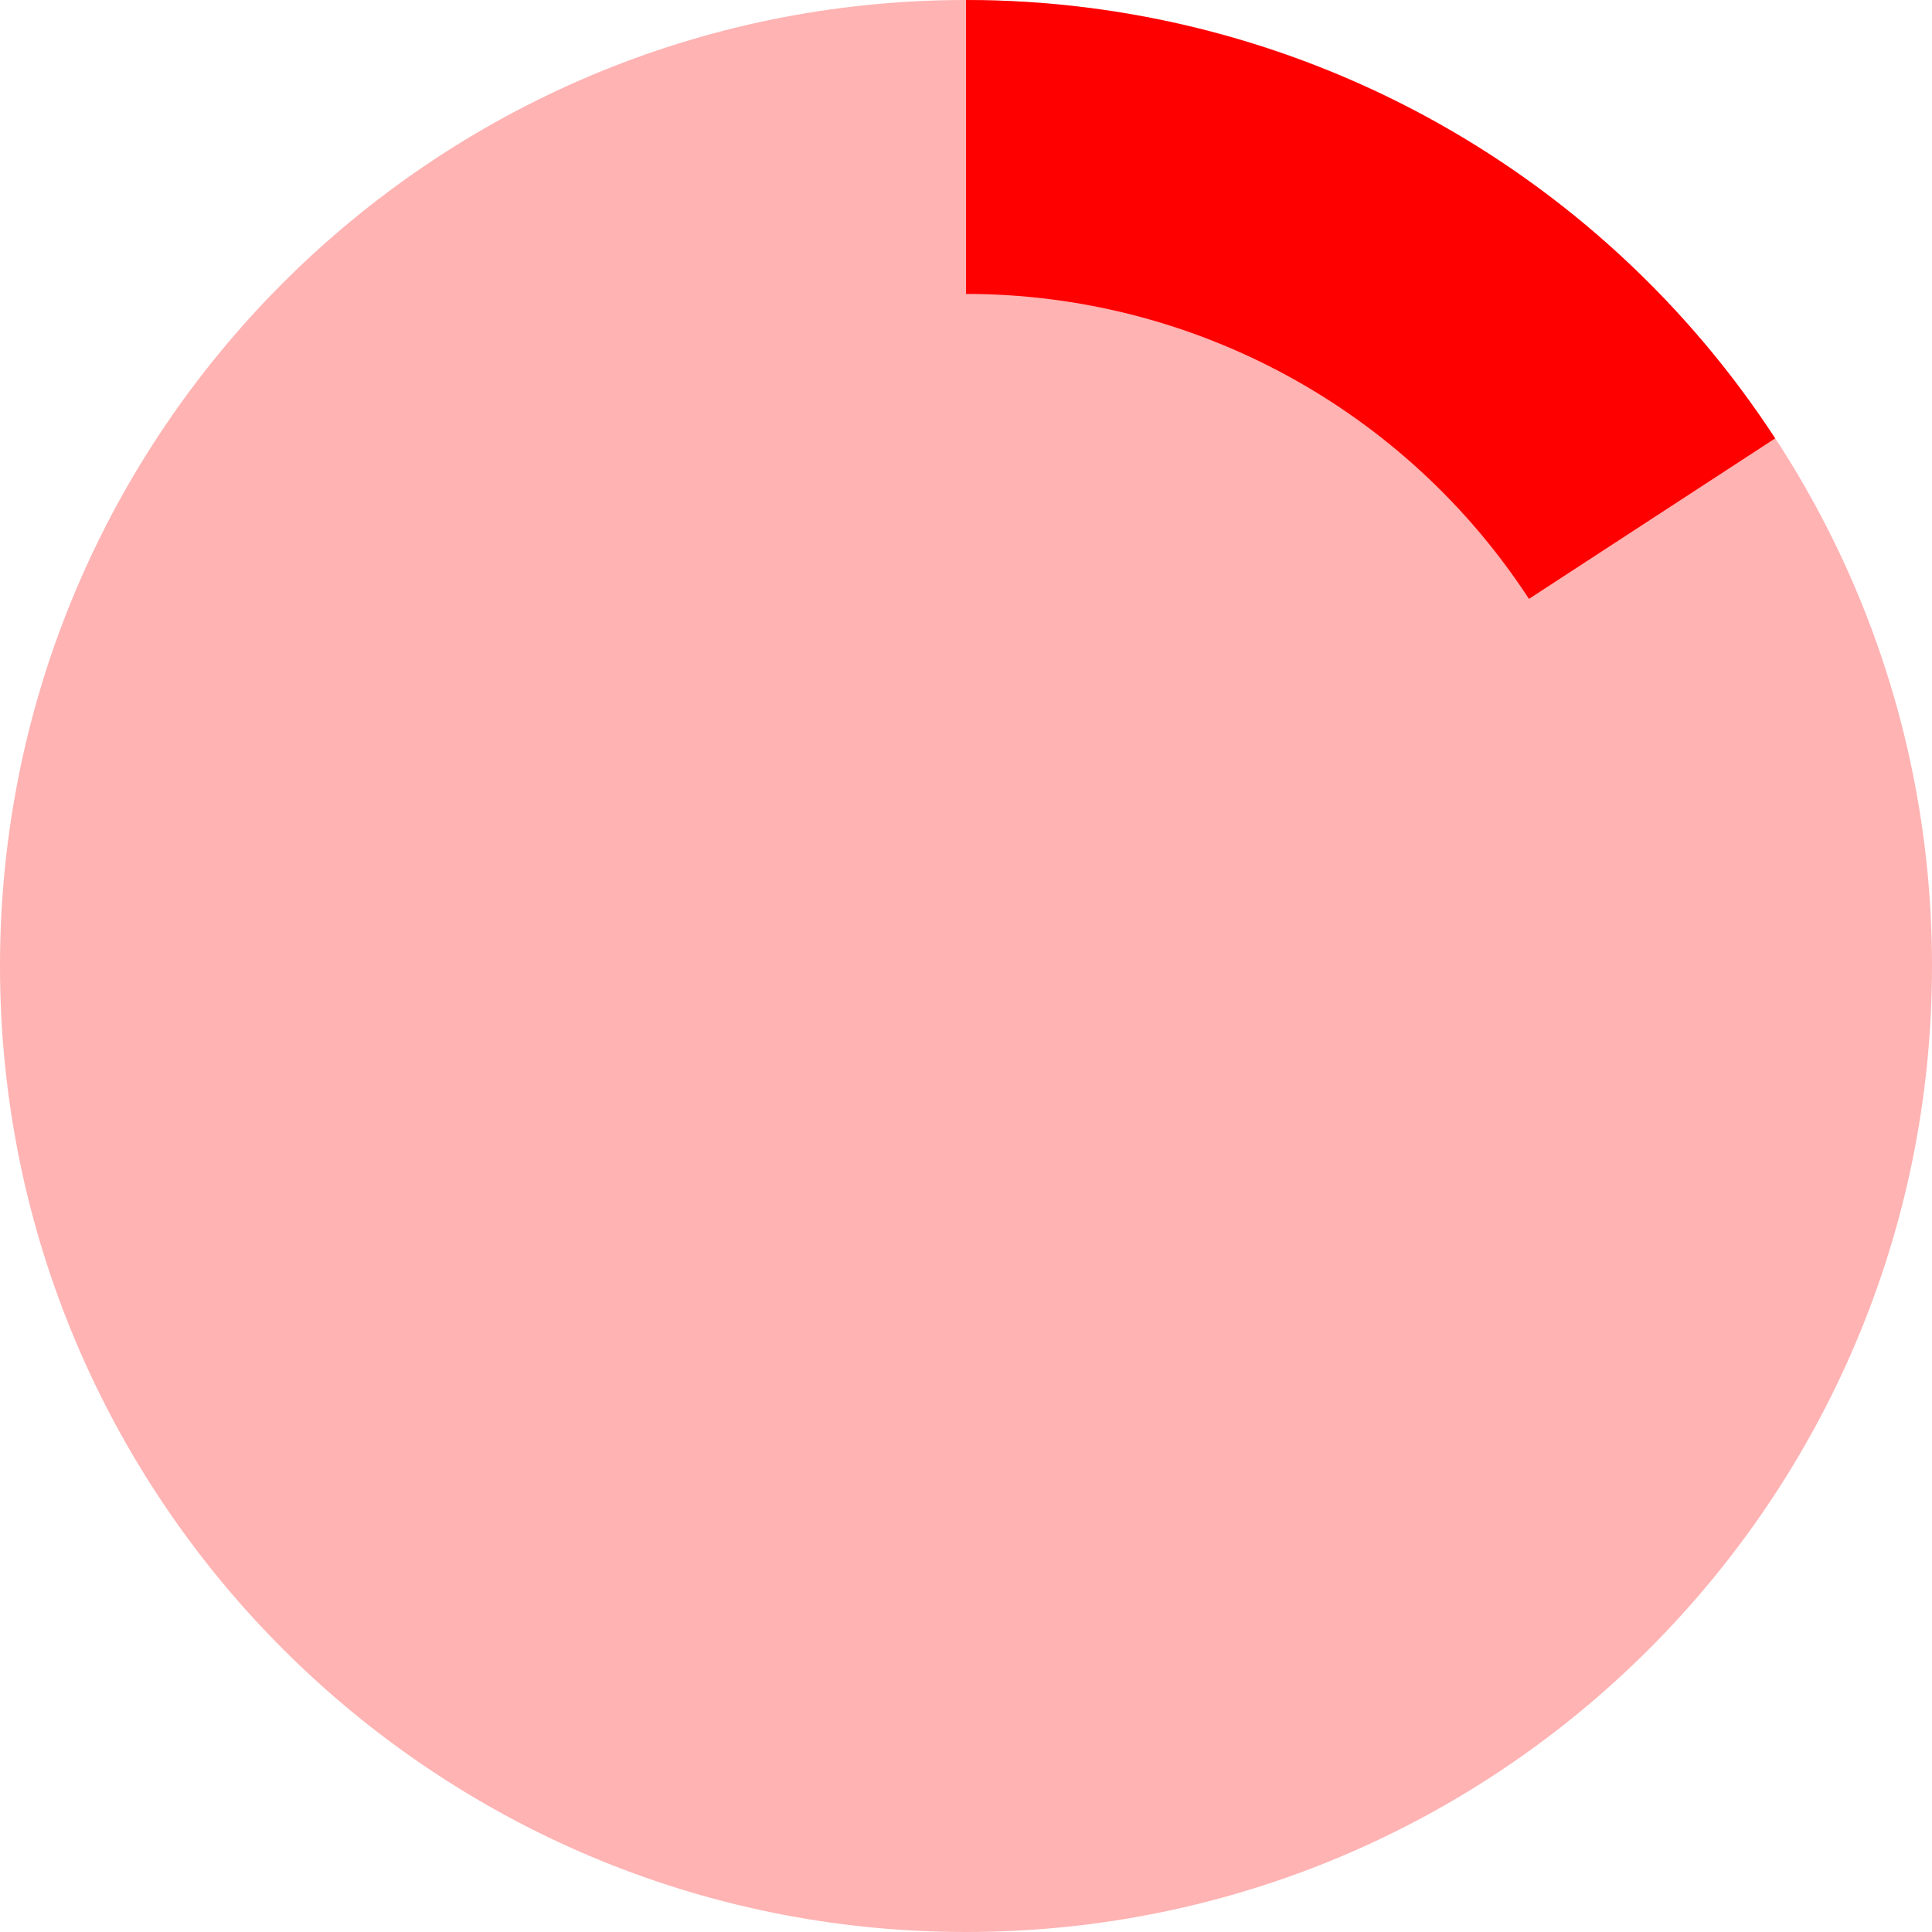
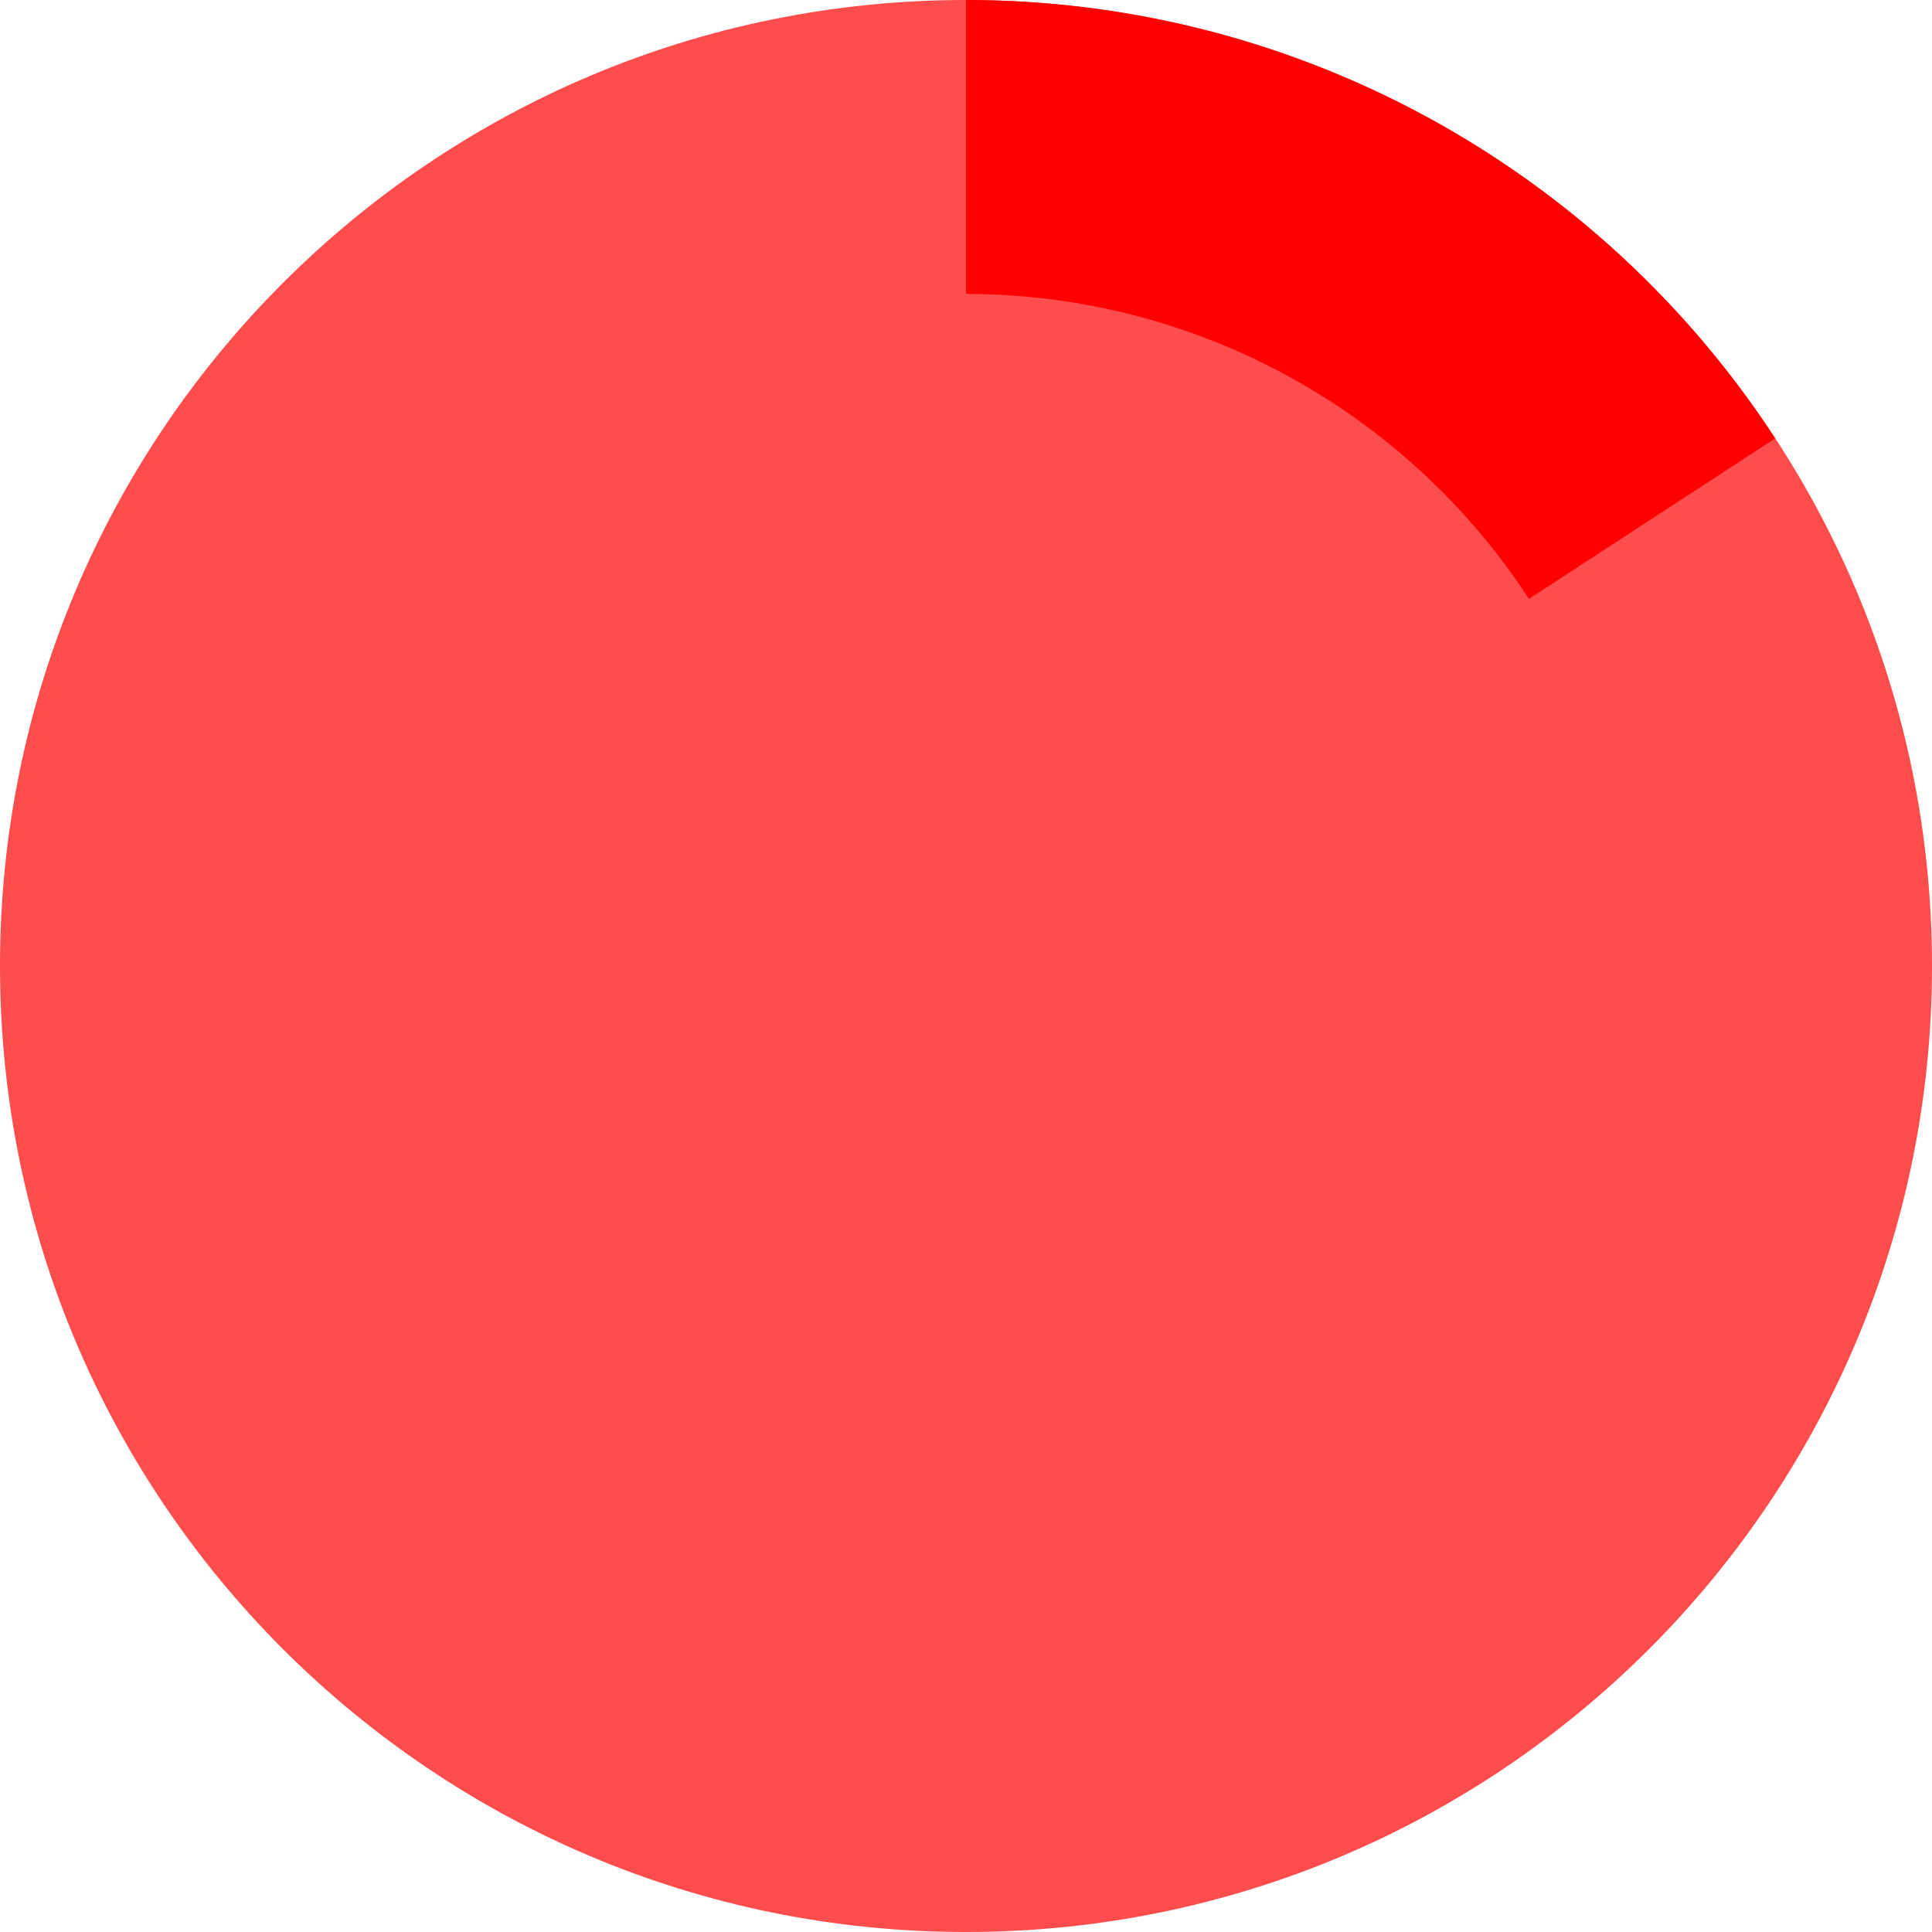
<svg xmlns="http://www.w3.org/2000/svg" width="52" height="52" viewBox="0 0 52 52" fill="none">
-   <circle cx="26" cy="26" r="26" fill="#FF0000" fill-opacity="0.3" />
+   <circle cx="26" cy="26" r="26" fill="#FF0000" fill-opacity="0.7" />
  <path d="M26 0C30.325 5.15761e-08 34.582 1.079 38.385 3.139C42.188 5.199 45.416 8.176 47.779 11.799L41.152 16.119C39.509 13.599 37.262 11.528 34.617 10.095C31.971 8.661 29.009 7.911 26 7.911V0Z" fill="#FF0000" />
</svg>
